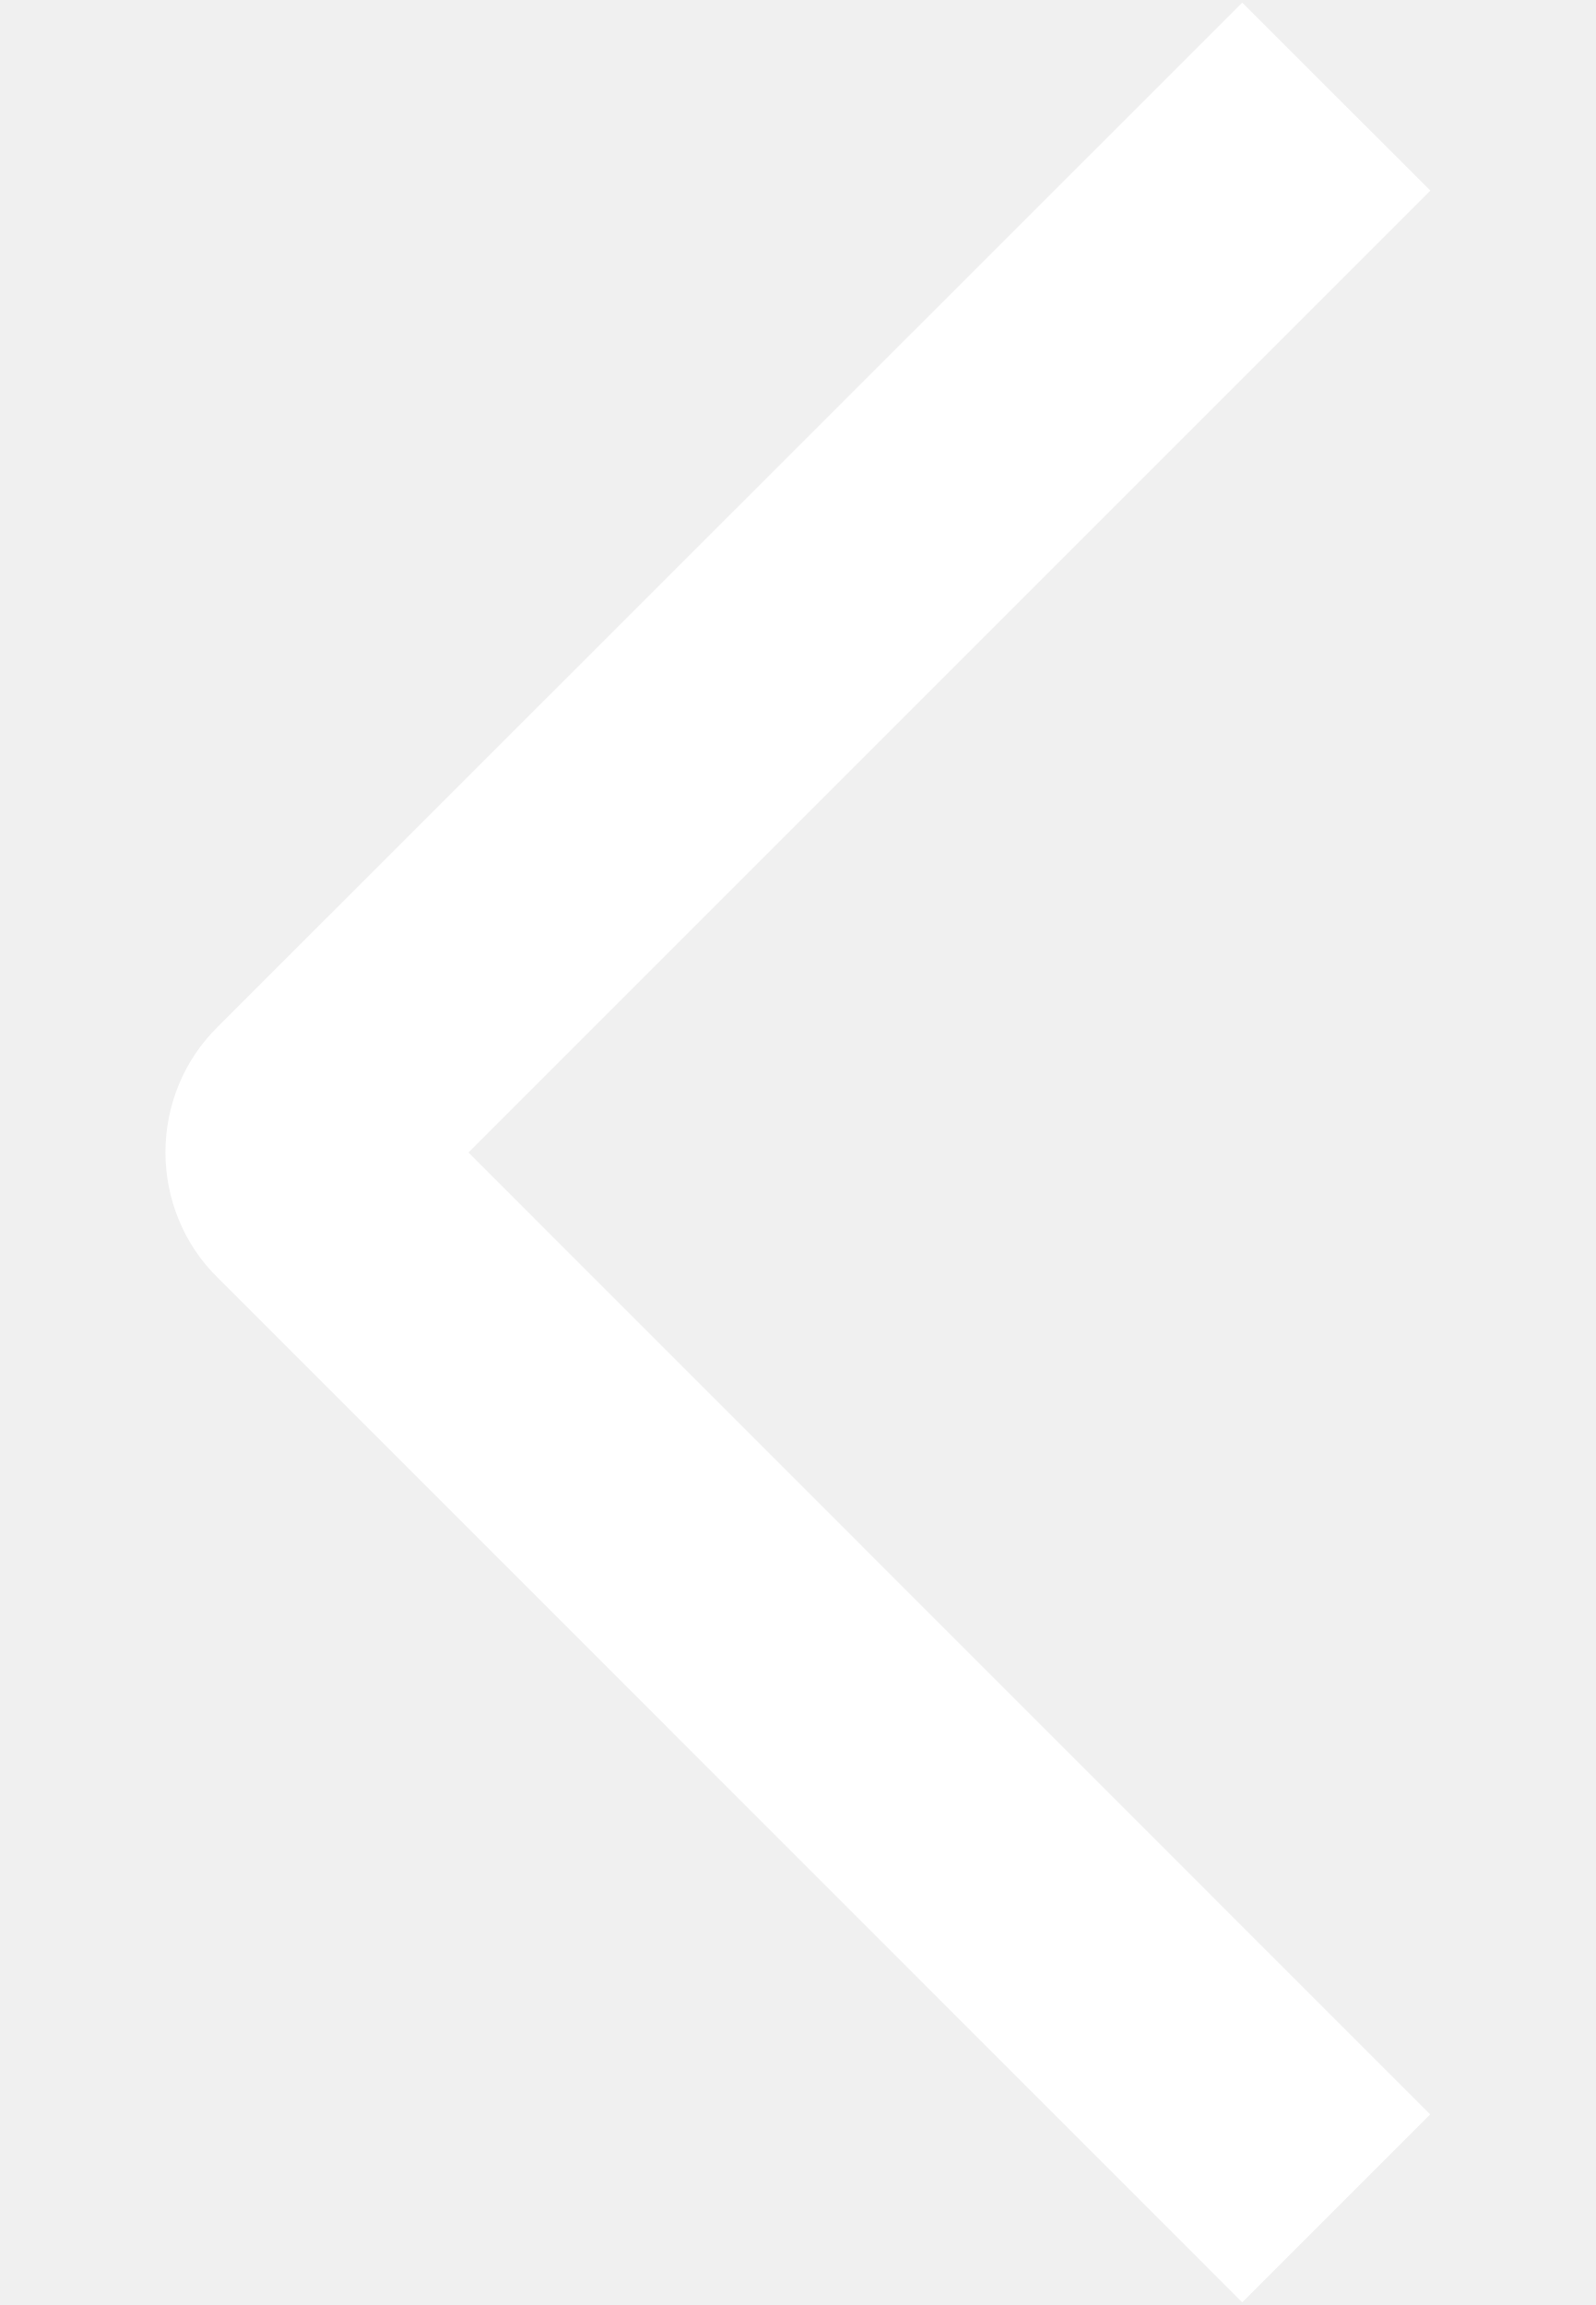
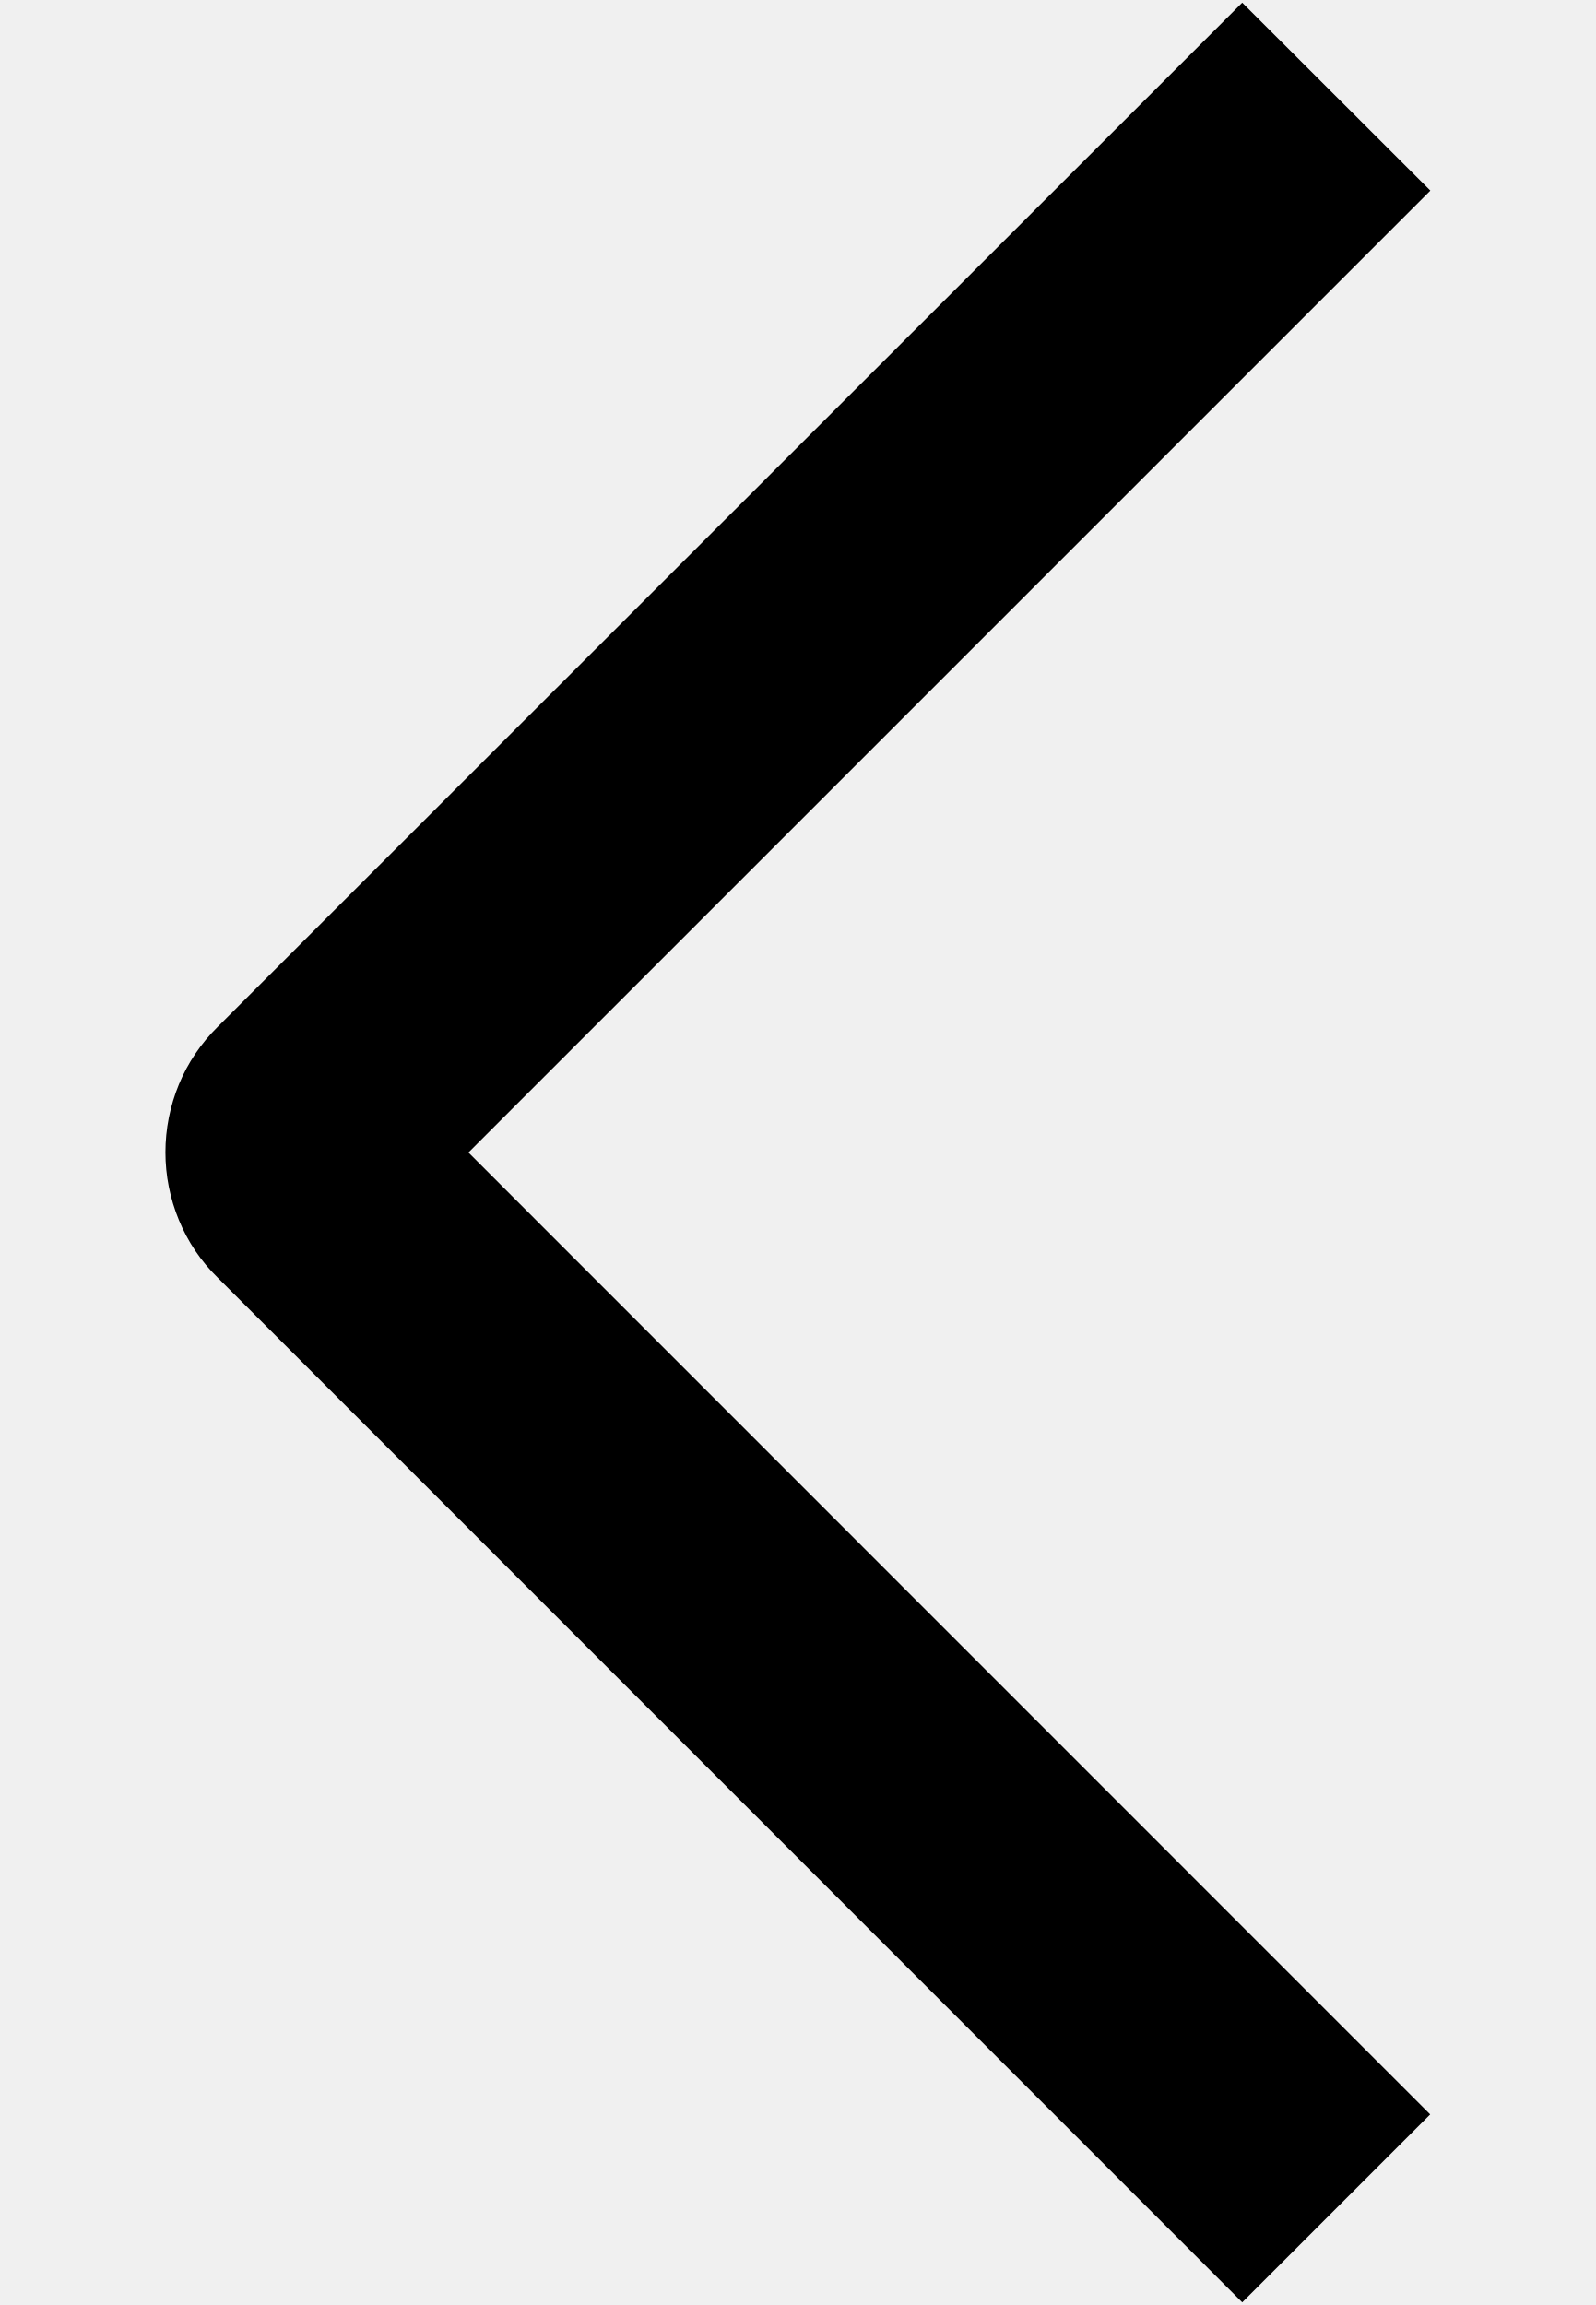
<svg xmlns="http://www.w3.org/2000/svg" width="9" height="13" viewBox="0 0 9 13" fill="none">
-   <path d="M8.067 1.075L7.006 0.015L1.227 5.792C1.133 5.885 1.059 5.995 1.009 6.116C0.959 6.237 0.933 6.368 0.933 6.499C0.933 6.63 0.959 6.76 1.009 6.881C1.059 7.003 1.133 7.113 1.227 7.205L7.006 12.985L8.066 11.925L2.642 6.5L8.067 1.075Z" fill="white" />
+   <path d="M8.067 1.075L7.006 0.015L1.227 5.792C1.133 5.885 1.059 5.995 1.009 6.116C0.959 6.237 0.933 6.368 0.933 6.499C0.933 6.63 0.959 6.76 1.009 6.881C1.059 7.003 1.133 7.113 1.227 7.205L7.006 12.985L8.066 11.925L2.642 6.5L8.067 1.075Z" fill="currentColor" />
</svg>
